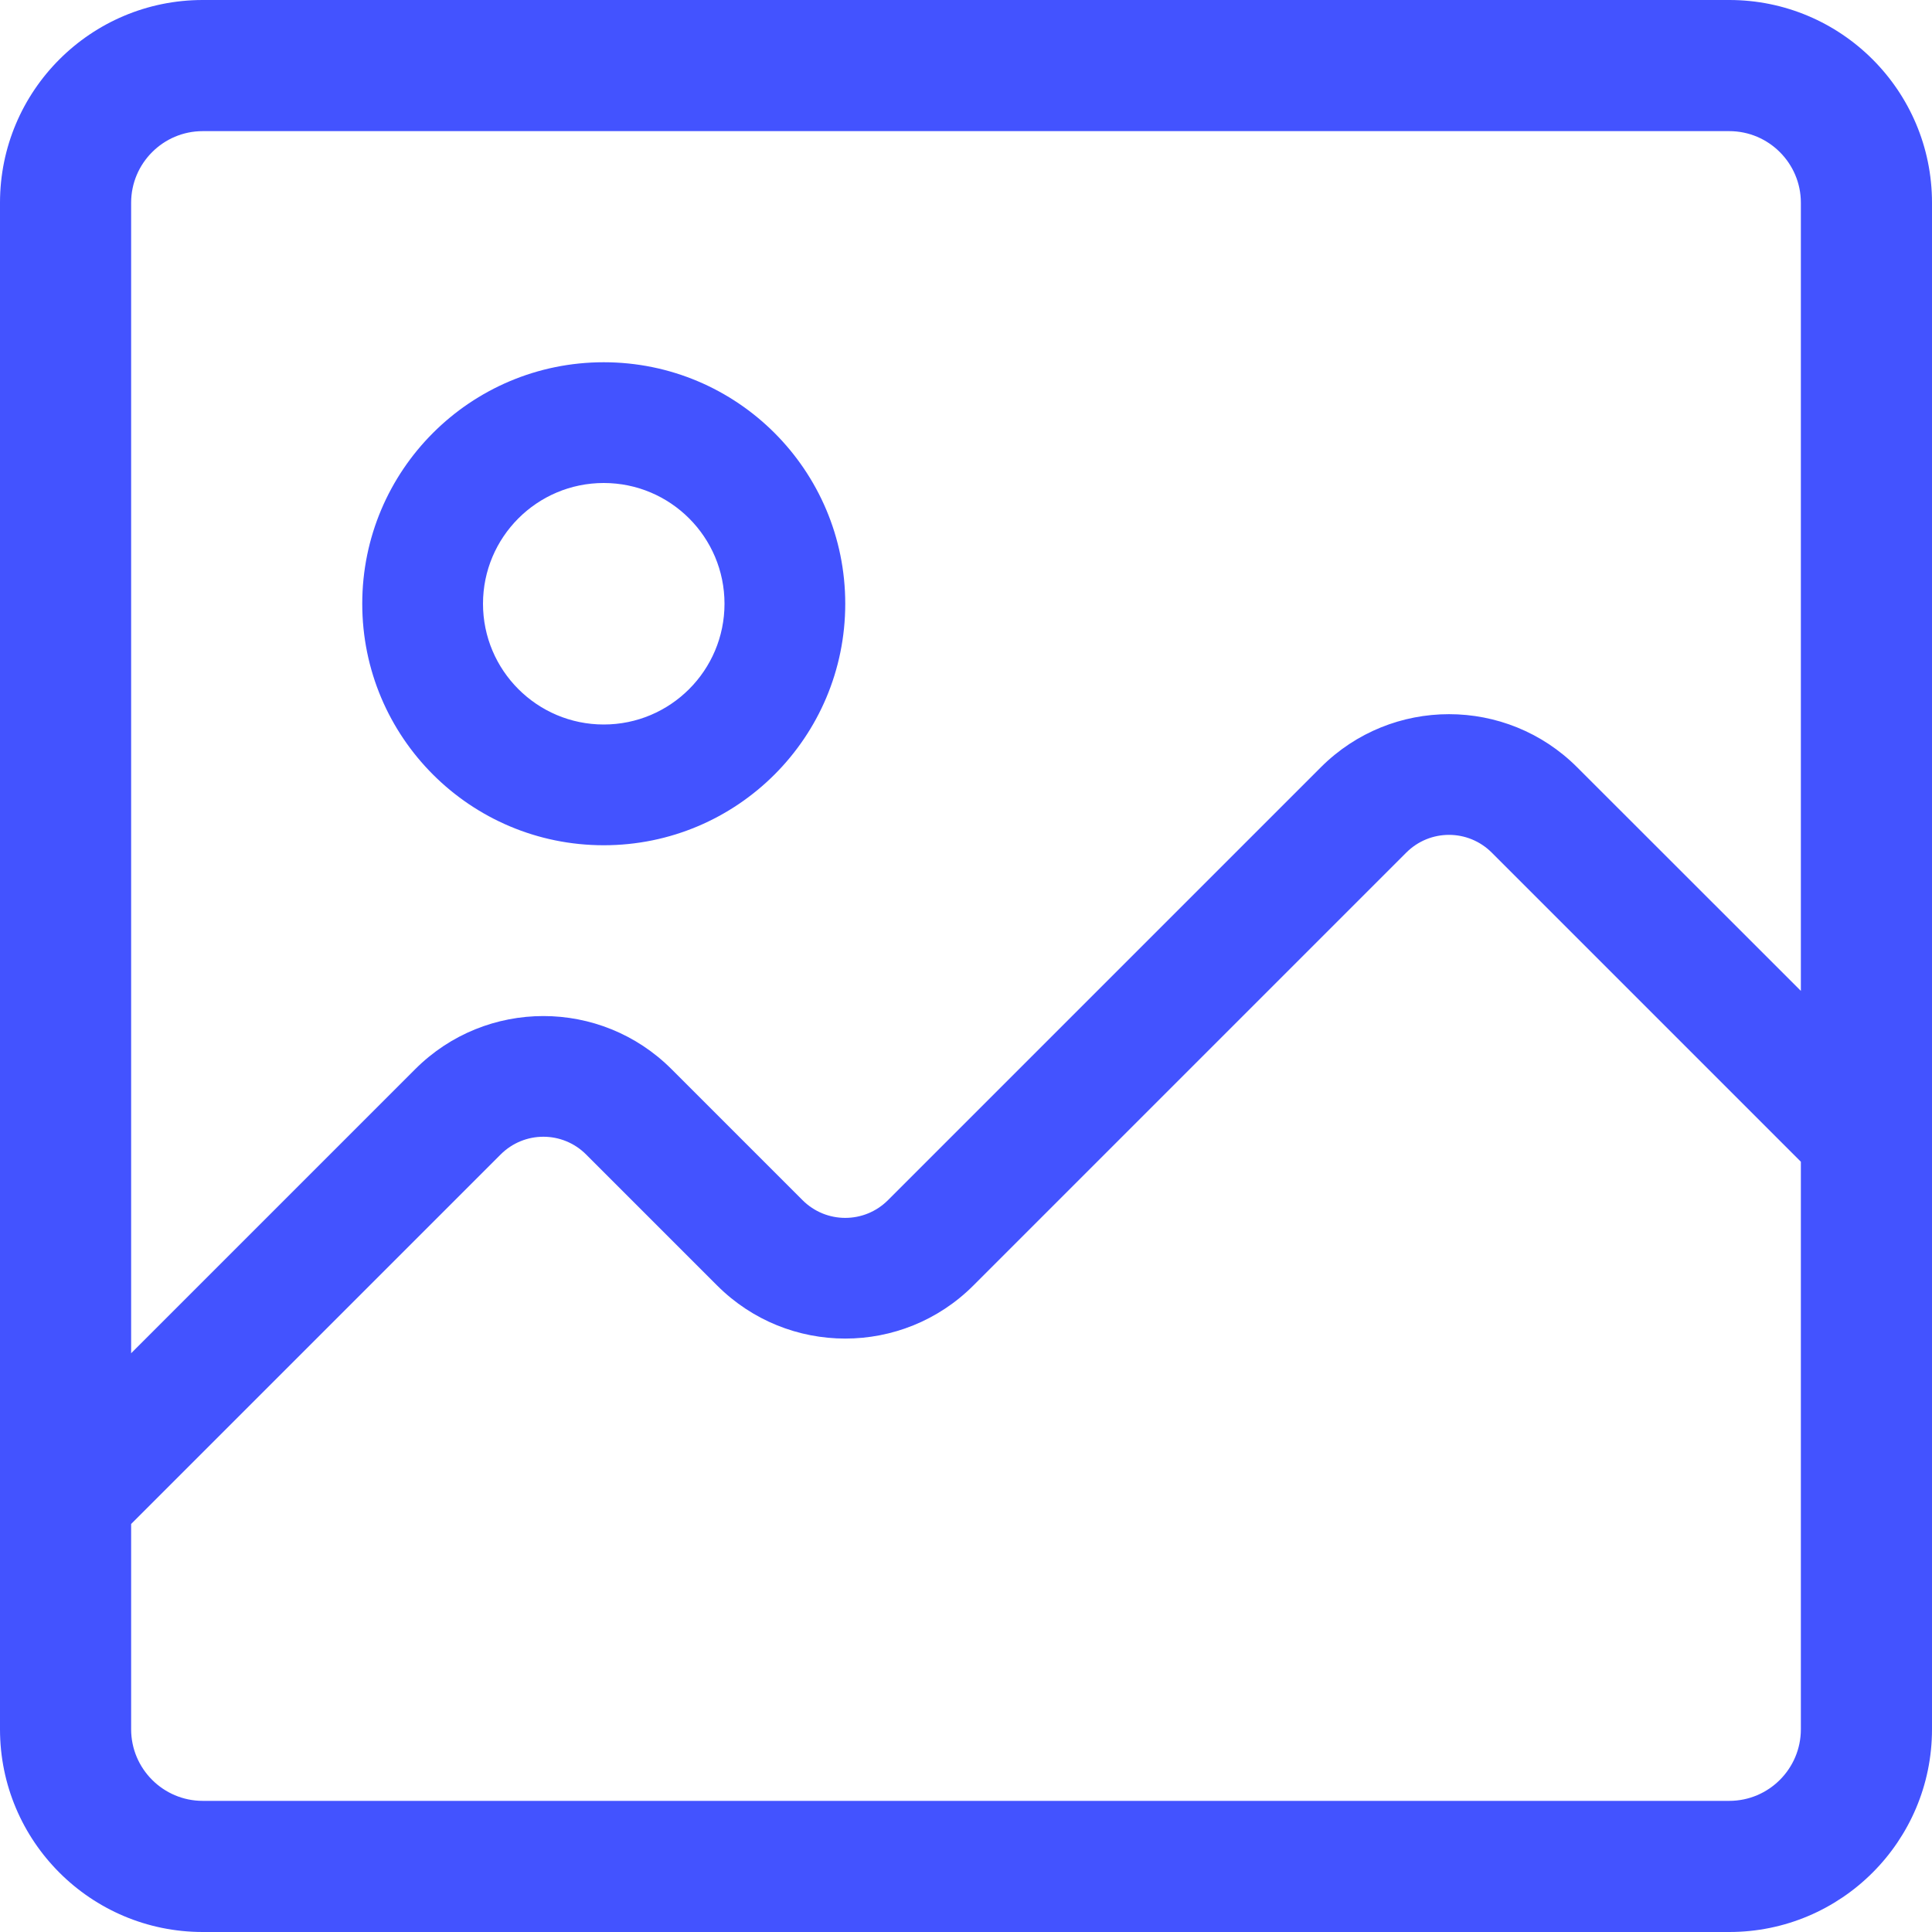
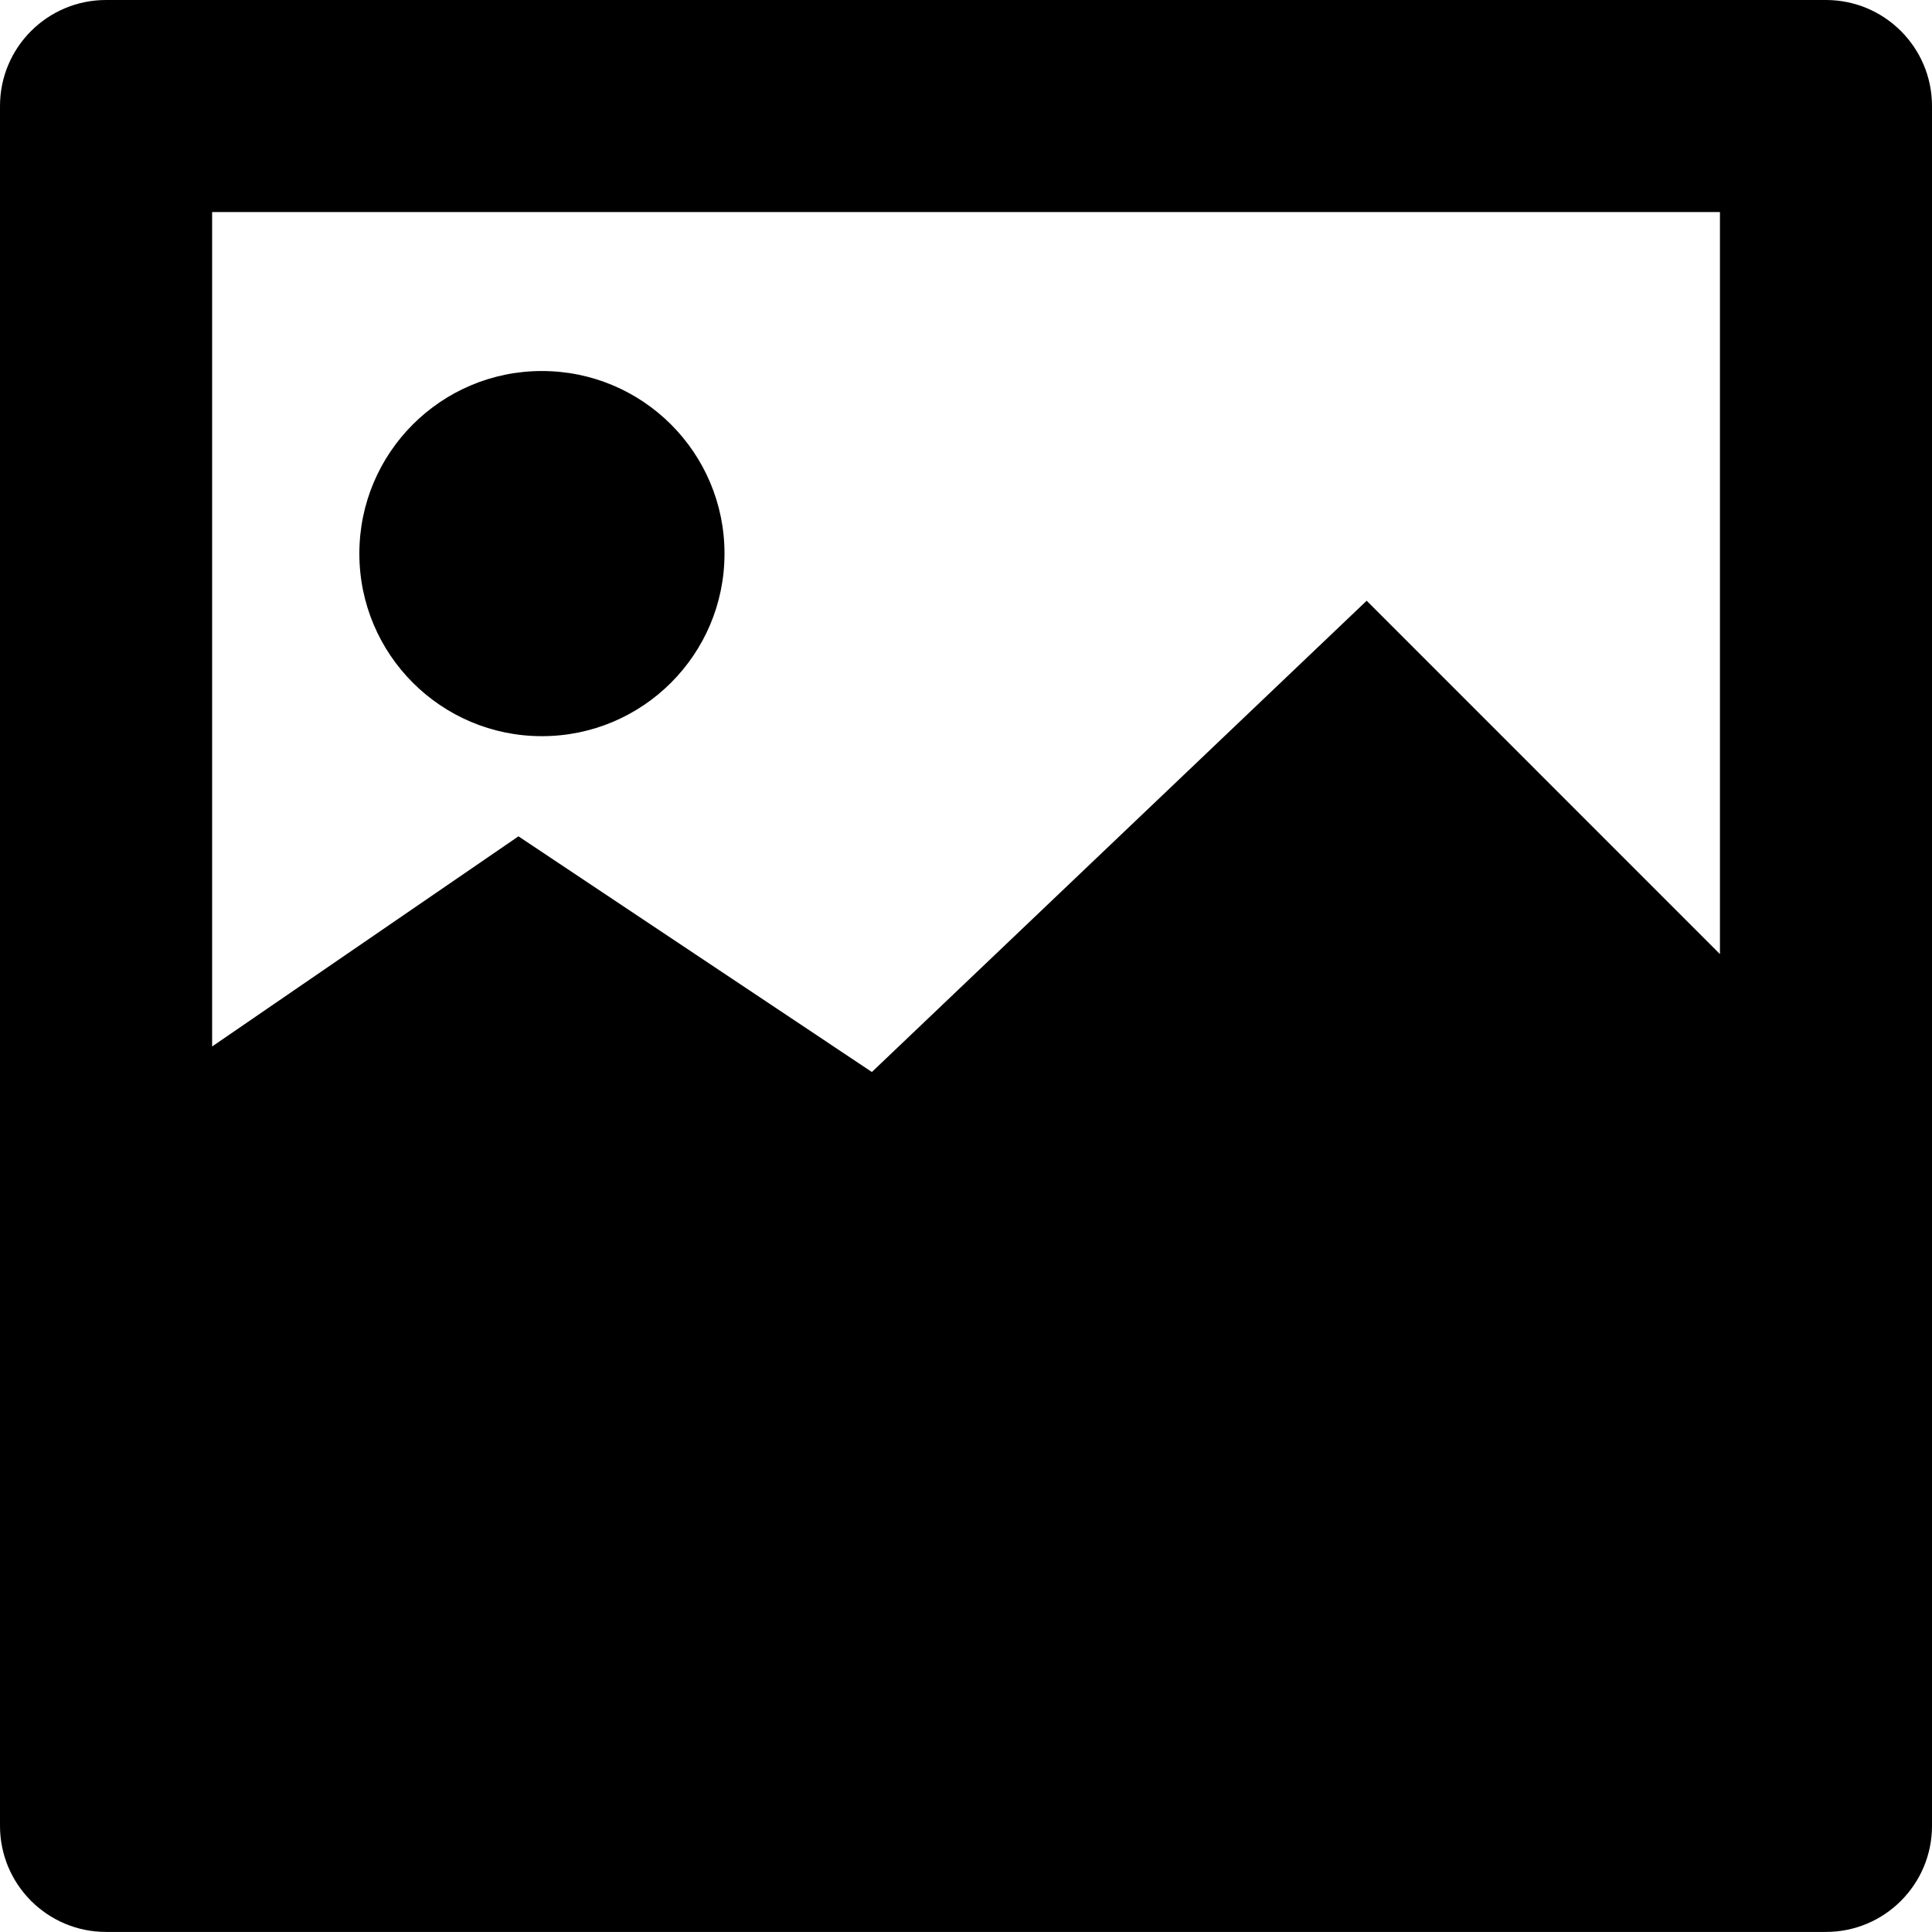
- <svg xmlns="http://www.w3.org/2000/svg" width="16" height="16" viewBox="0 0 16 16" fill="none">
-   <path fill-rule="evenodd" clip-rule="evenodd" d="M1.679 0H14.321C15.248 0 16 0.752 16 1.679V14.321C16 15.248 15.248 16 14.321 16H1.679C0.752 16 0 15.248 0 14.321V1.679C0 0.752 0.752 0 1.679 0ZM1.679 1.086C1.352 1.086 1.086 1.352 1.086 1.679V11.207L3.439 8.854C4.025 8.268 4.975 8.268 5.561 8.854L6.646 9.939C6.842 10.135 7.158 10.135 7.354 9.939L10.939 6.354C11.525 5.768 12.475 5.768 13.061 6.354L14.914 8.206V1.679C14.914 1.352 14.648 1.086 14.321 1.086H1.679ZM1.086 14.321V12.621L4.146 9.561C4.342 9.365 4.658 9.365 4.854 9.561L5.939 10.646C6.525 11.232 7.475 11.232 8.061 10.646L11.646 7.061C11.842 6.865 12.158 6.865 12.354 7.061L14.914 9.621V14.321C14.914 14.648 14.648 14.914 14.321 14.914H1.679C1.352 14.914 1.086 14.648 1.086 14.321ZM6 5C6 5.552 5.552 6 5 6C4.448 6 4 5.552 4 5C4 4.448 4.448 4 5 4C5.552 4 6 4.448 6 5ZM7 5C7 6.105 6.105 7 5 7C3.895 7 3 6.105 3 5C3 3.895 3.895 3 5 3C6.105 3 7 3.895 7 5Z" fill="#4353FF" />
+ <svg xmlns="http://www.w3.org/2000/svg" version="1.1" id="Capa_1" x="0px" y="0px" width="27.333px" height="27.332px" viewBox="0 0 27.333 27.332" style="enable-background:new 0 0 27.333 27.332;" xml:space="preserve">
+   <g>
+     <path d="M25.833,0H1.5C0.672,0,0,0.671,0,1.5v24.332c0,0.828,0.672,1.5,1.5,1.5h24.333c0.828,0,1.5-0.672,1.5-1.5V1.5   C27.333,0.672,26.661,0,25.833,0z M24.333,3v10.498l-4.998-4.999l-7,6.667l-5-3.334l-4.334,2.973V3H24.333z M5.084,7.832   c0-1.427,1.156-2.583,2.582-2.583c1.428,0,2.584,1.156,2.584,2.583s-1.156,2.583-2.584,2.583C6.241,10.415,5.084,9.259,5.084,7.832   z" />
+   </g>
+   <g>
+ </g>
+   <g>
+ </g>
+   <g>
+ </g>
+   <g>
+ </g>
+   <g>
+ </g>
+   <g>
+ </g>
+   <g>
+ </g>
+   <g>
+ </g>
+   <g>
+ </g>
+   <g>
+ </g>
+   <g>
+ </g>
+   <g>
+ </g>
+   <g>
+ </g>
+   <g>
+ </g>
+   <g>
+ </g>
</svg>
